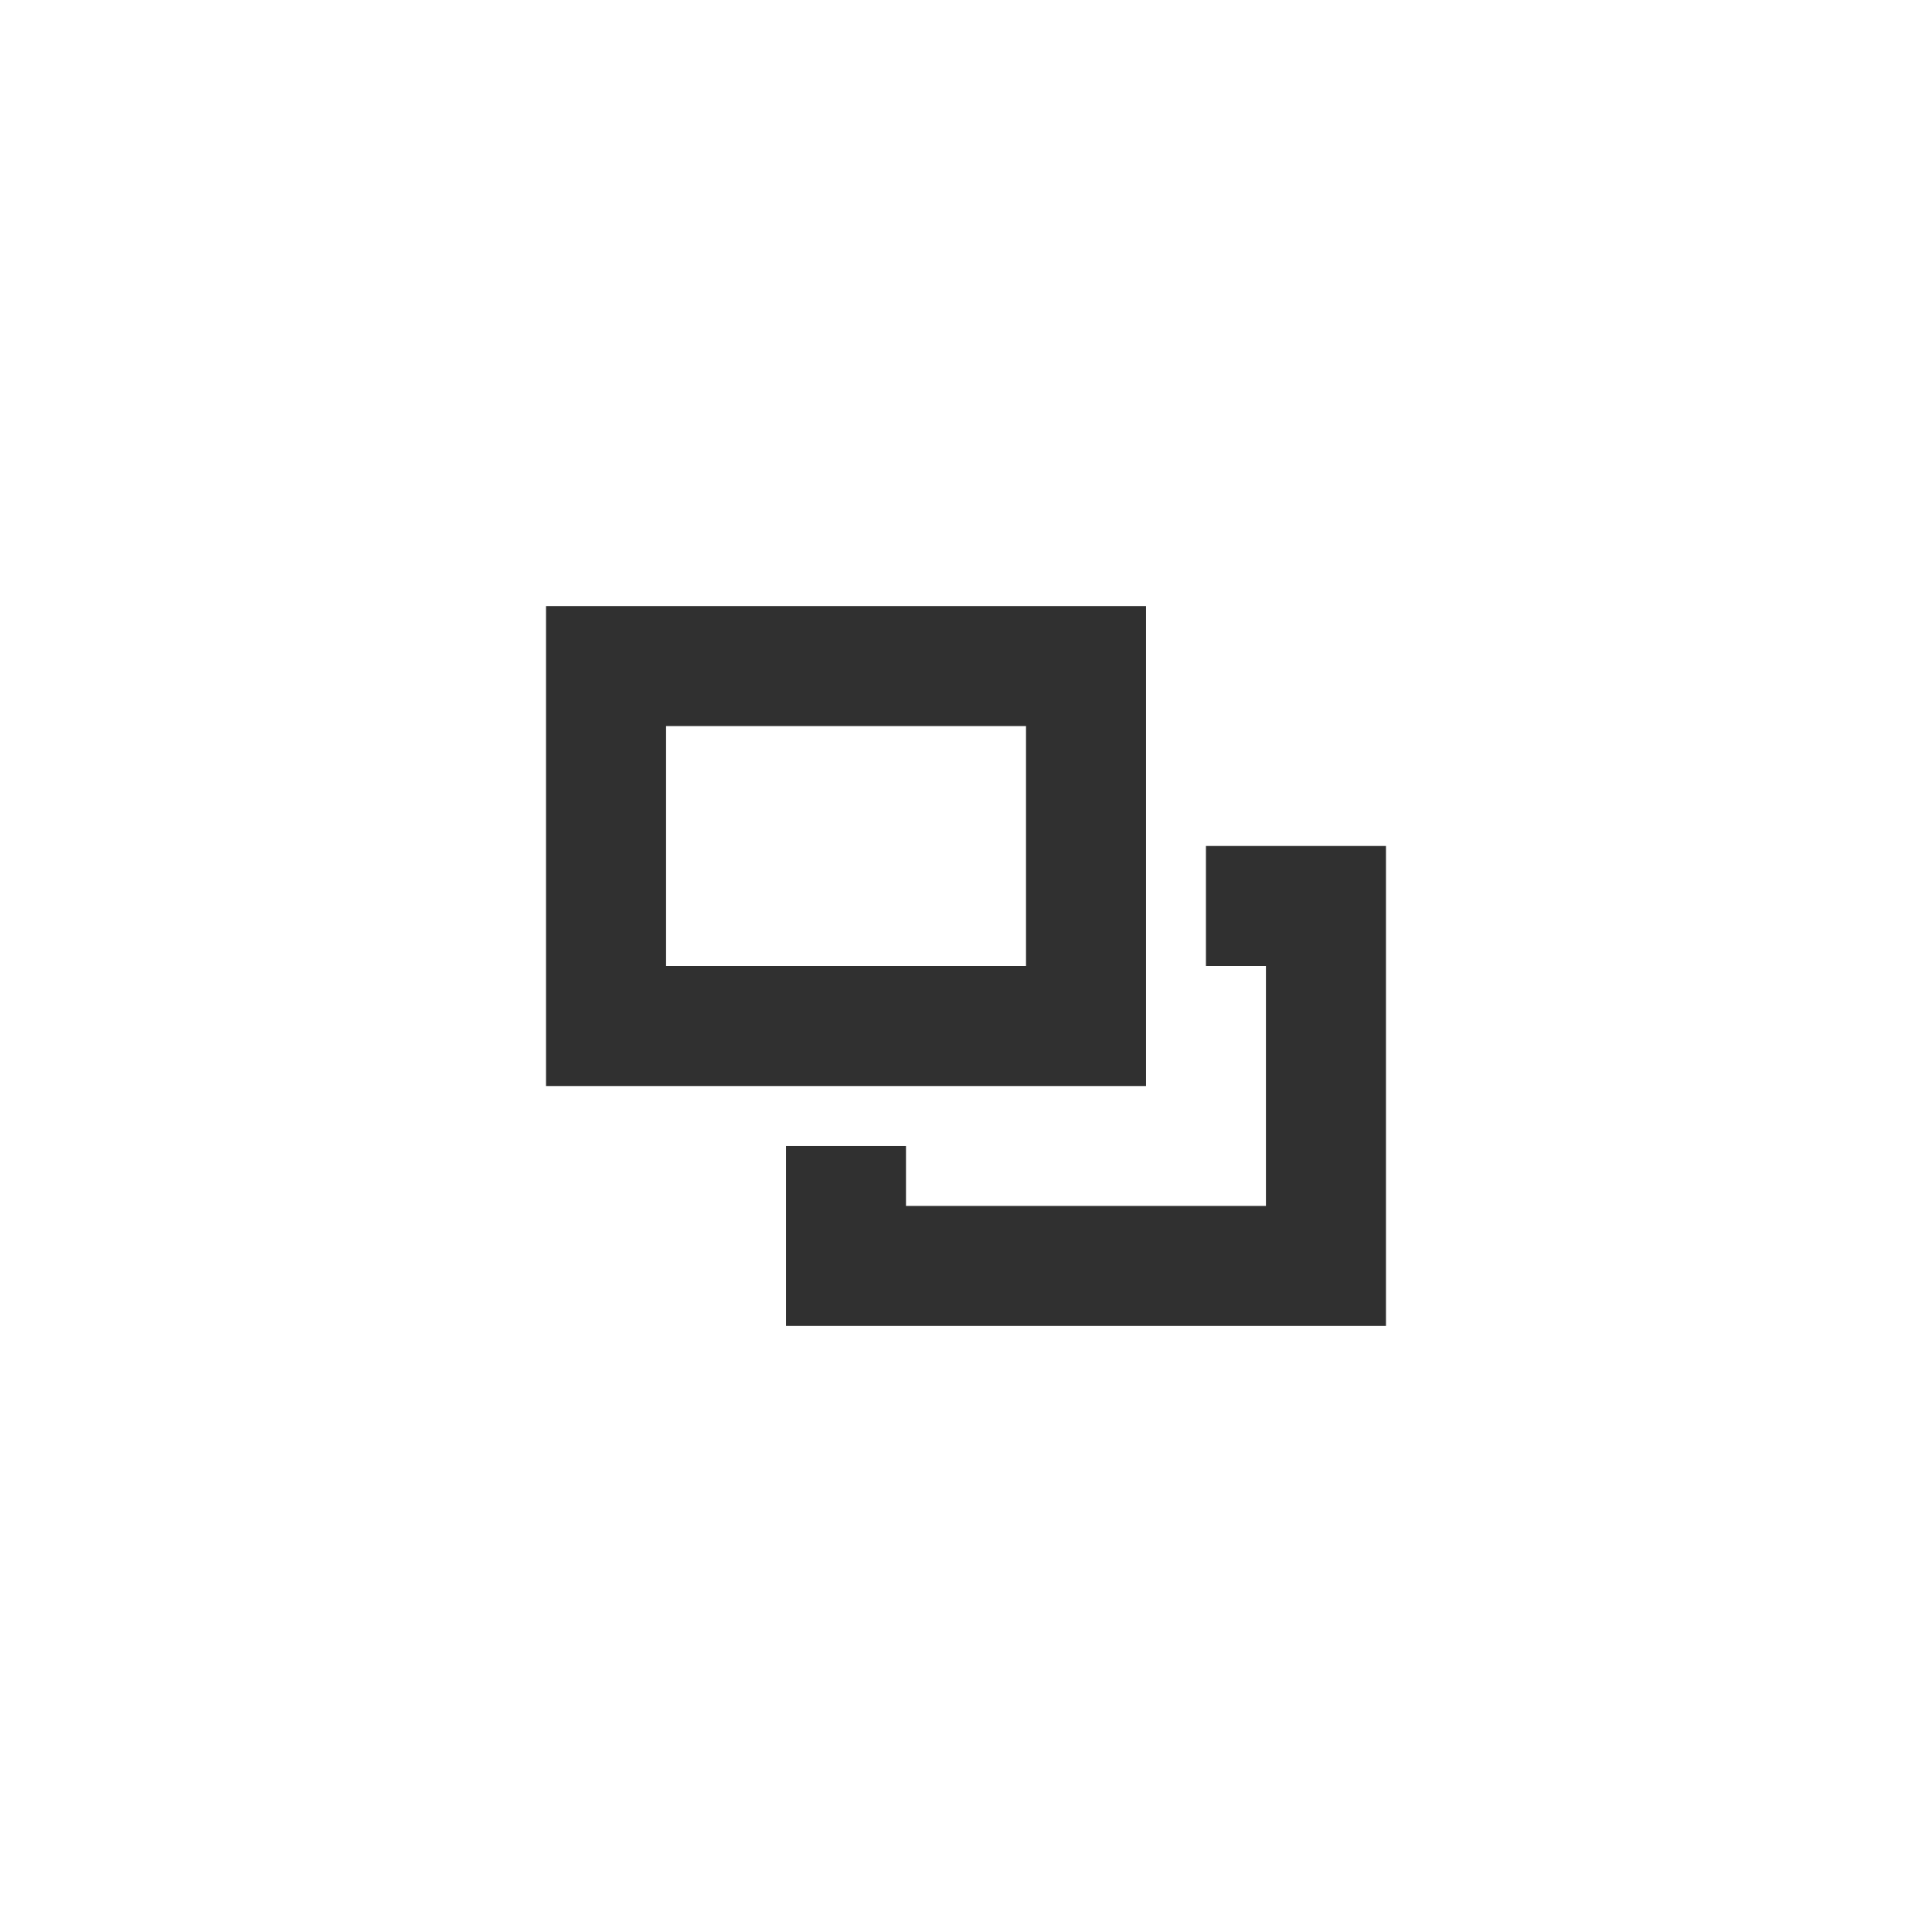
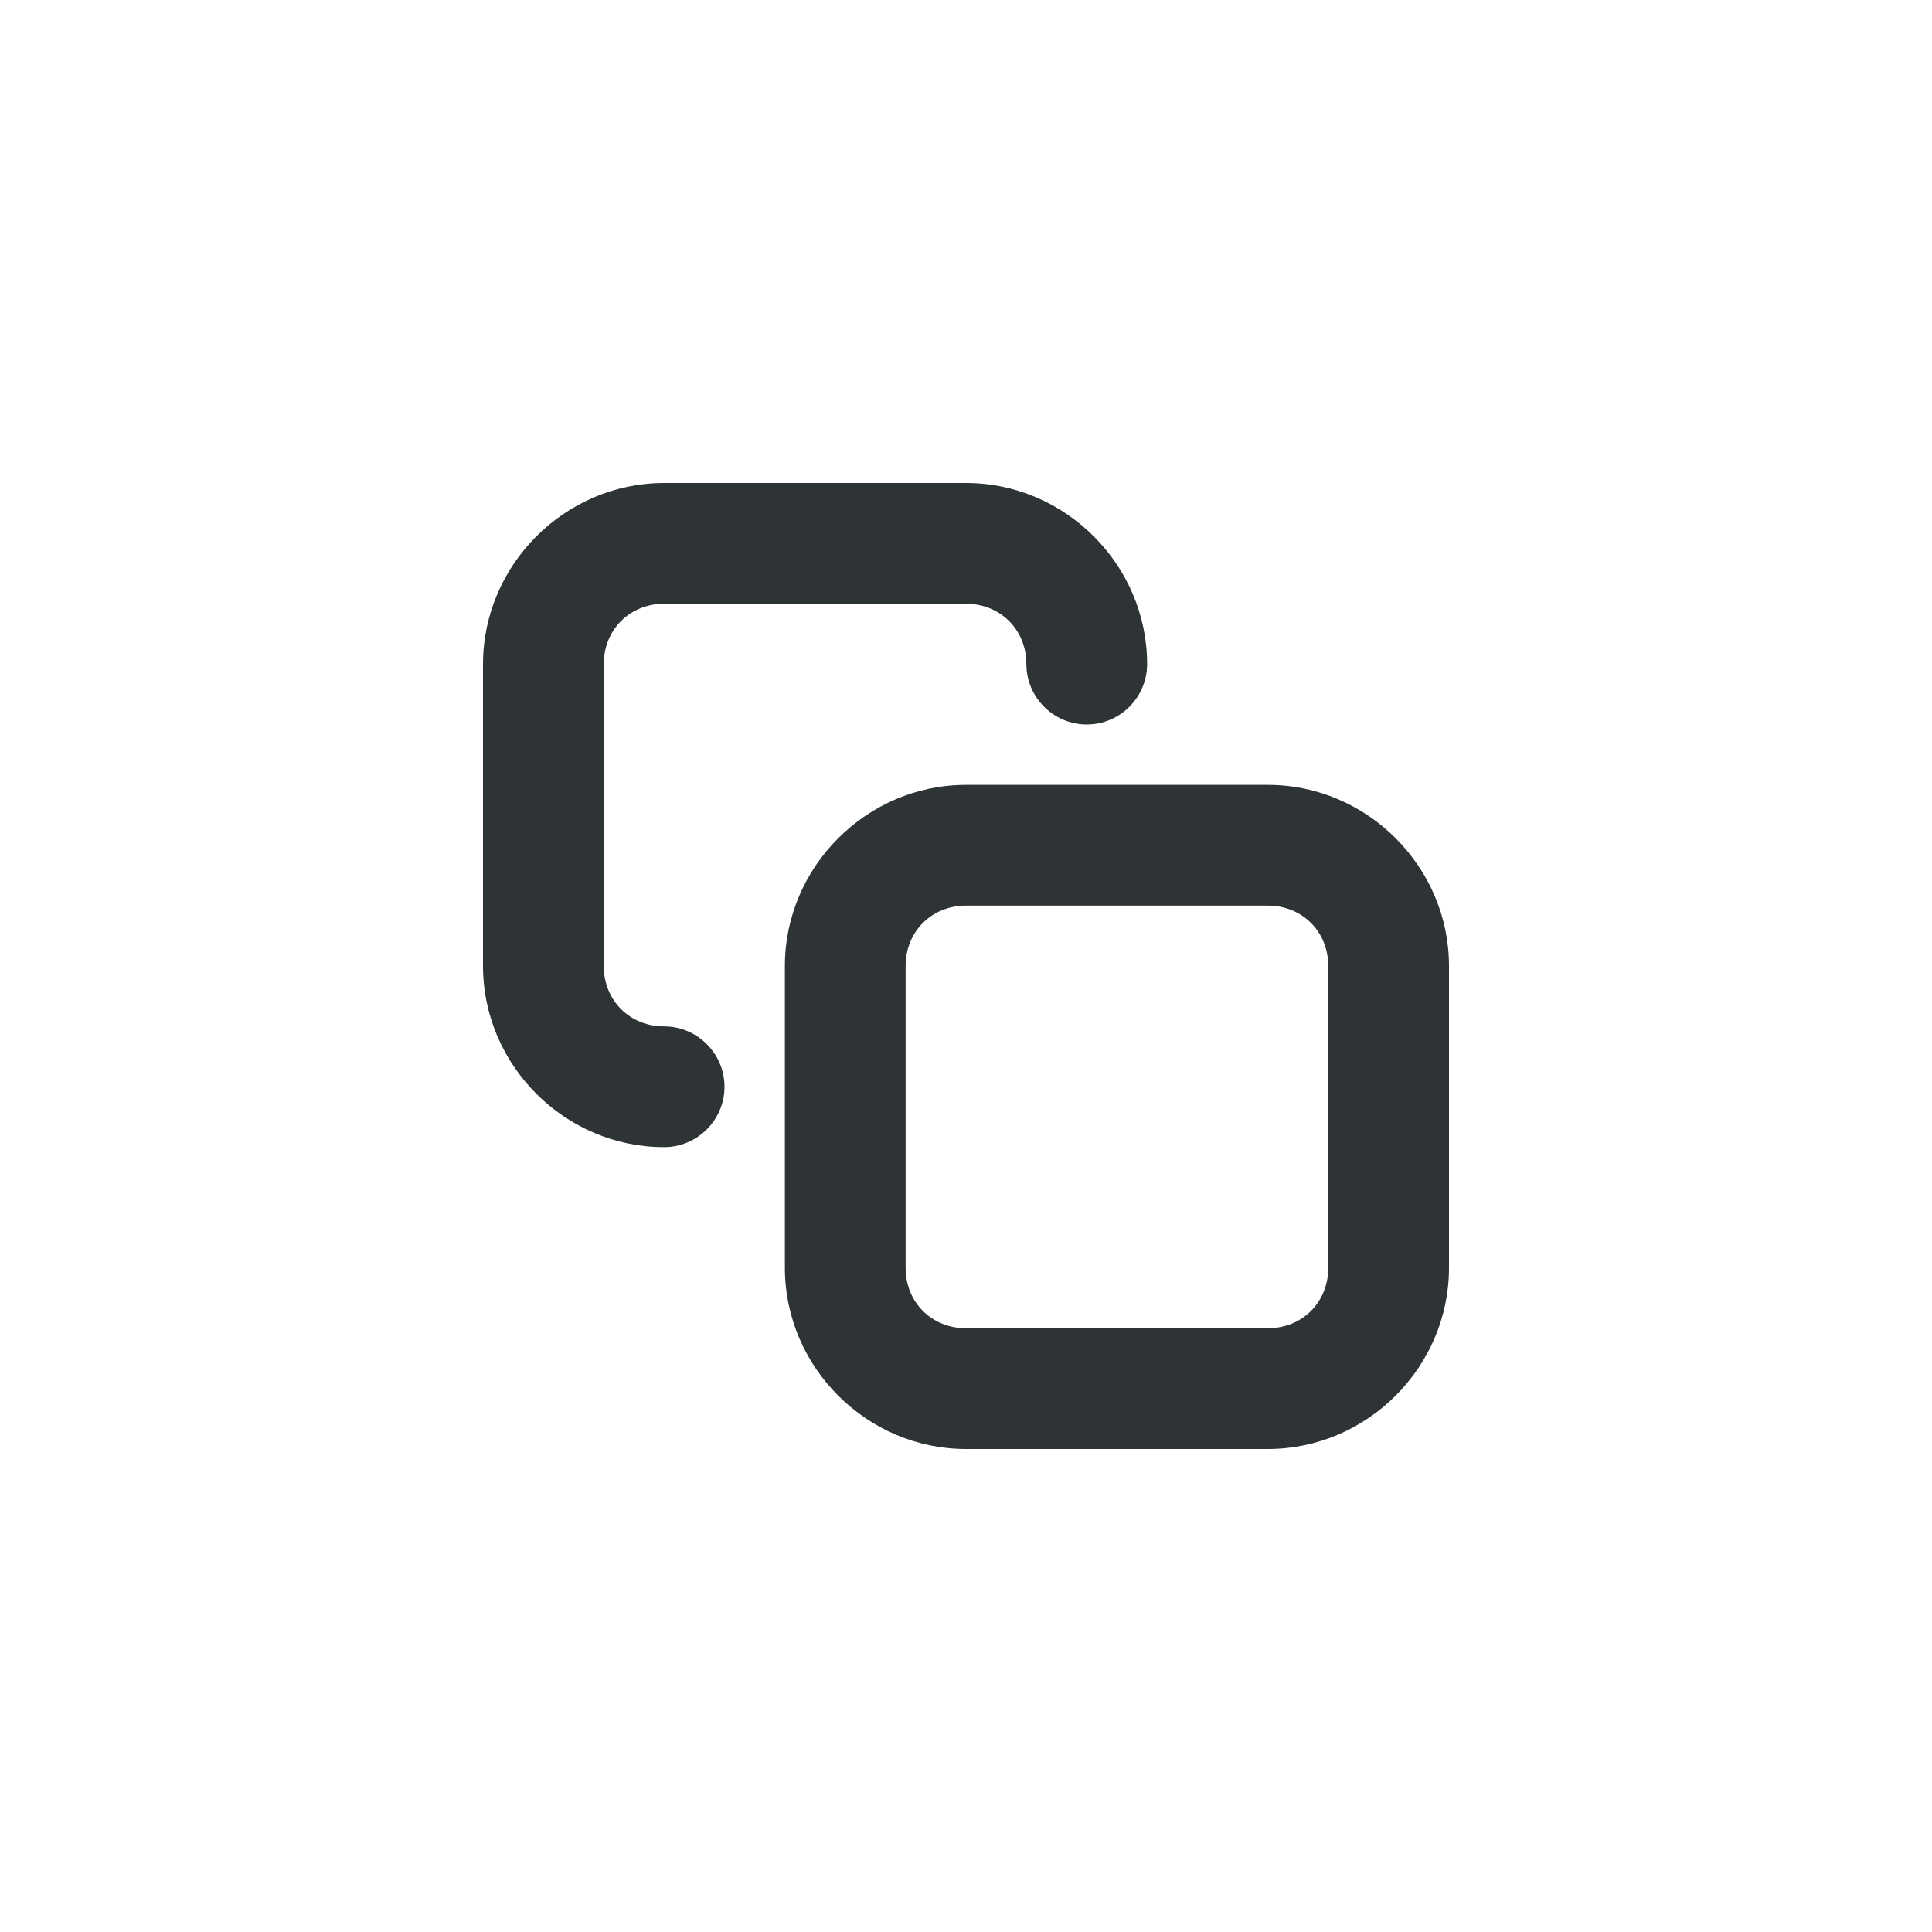
- <svg xmlns="http://www.w3.org/2000/svg" width="16" height="16" fill="#bebebe" version="1.1" id="svg6">
-   <defs id="defs10" />
-   <path d="M 4.522,5.019 V 8.994 H 9.491 V 5.019 Z M 5.516,6.013 H 8.497 V 8 H 5.516 Z M 9.987,7.006 V 8 H 10.484 V 9.987 H 7.503 V 9.491 H 6.509 V 10.981 H 11.478 V 7.006 Z" id="path2" style="stroke-width:0.497;fill:#303030;fill-opacity:1" />
-   <g transform="translate(87 -751)" id="g4" />
+ <svg xmlns="http://www.w3.org/2000/svg" height="16px" viewBox="0 0 16 16" width="16px" version="1.1" id="svg4">
+   <defs id="defs8" />
+   <path d="M 4,5.5 C 4,4.678 4.678,4 5.5,4 H 8 C 8.822,4 9.5,4.678 9.5,5.5 9.5,5.775 9.275,6 9,6 8.725,6 8.5,5.775 8.5,5.5 8.5,5.215 8.285,5 8,5 H 5.5 C 5.215,5 5,5.215 5,5.5 V 8 C 5,8.285 5.215,8.5 5.5,8.5 5.775,8.5 6,8.725 6,9 6,9.275 5.775,9.5 5.5,9.5 4.678,9.5 4,8.822 4,8 Z M 6.5,8 C 6.5,7.178 7.178,6.5 8,6.5 h 2.5 C 11.322,6.5 12,7.178 12,8 v 2.5 C 12,11.322 11.322,12 10.5,12 H 8 C 7.178,12 6.5,11.322 6.5,10.5 Z m 1,0 v 2.5 C 7.5,10.785 7.715,11 8,11 h 2.5 C 10.785,11 11,10.785 11,10.5 V 8 C 11,7.715 10.785,7.5 10.5,7.5 H 8 C 7.715,7.5 7.5,7.715 7.5,8 Z m 0,0" fill="#2e3436" id="path2" style="stroke-width:1" />
</svg>
